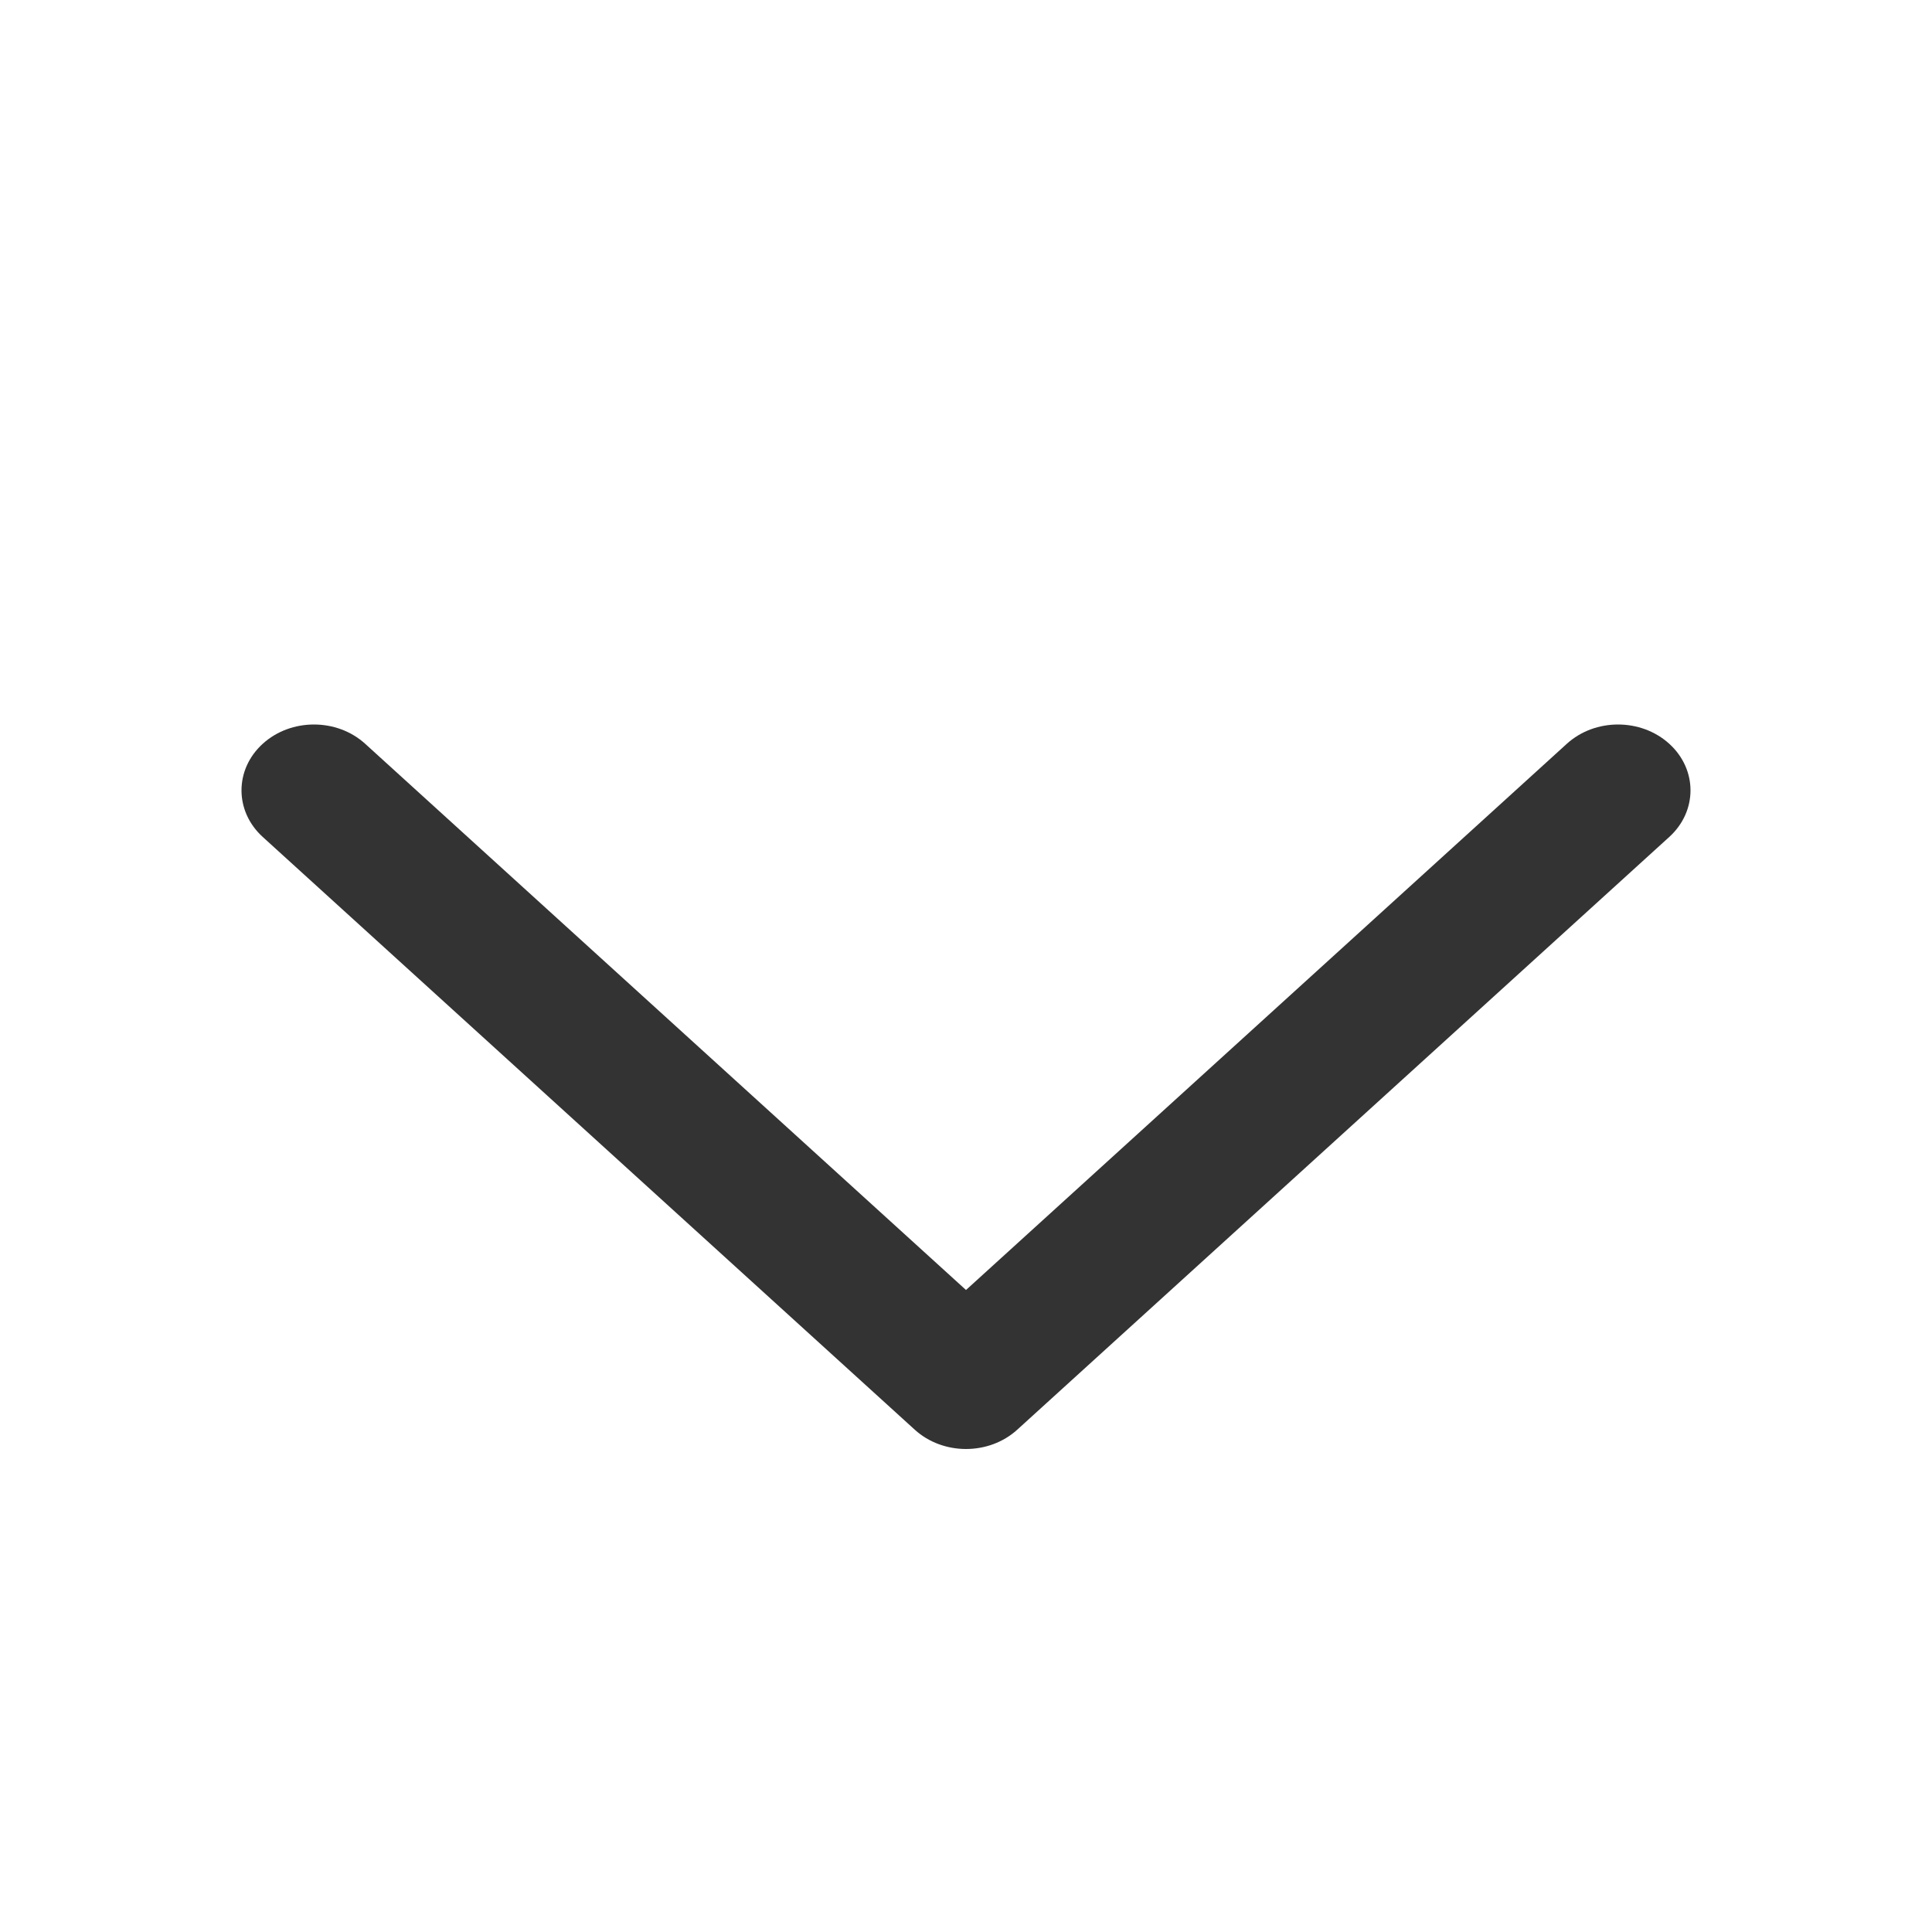
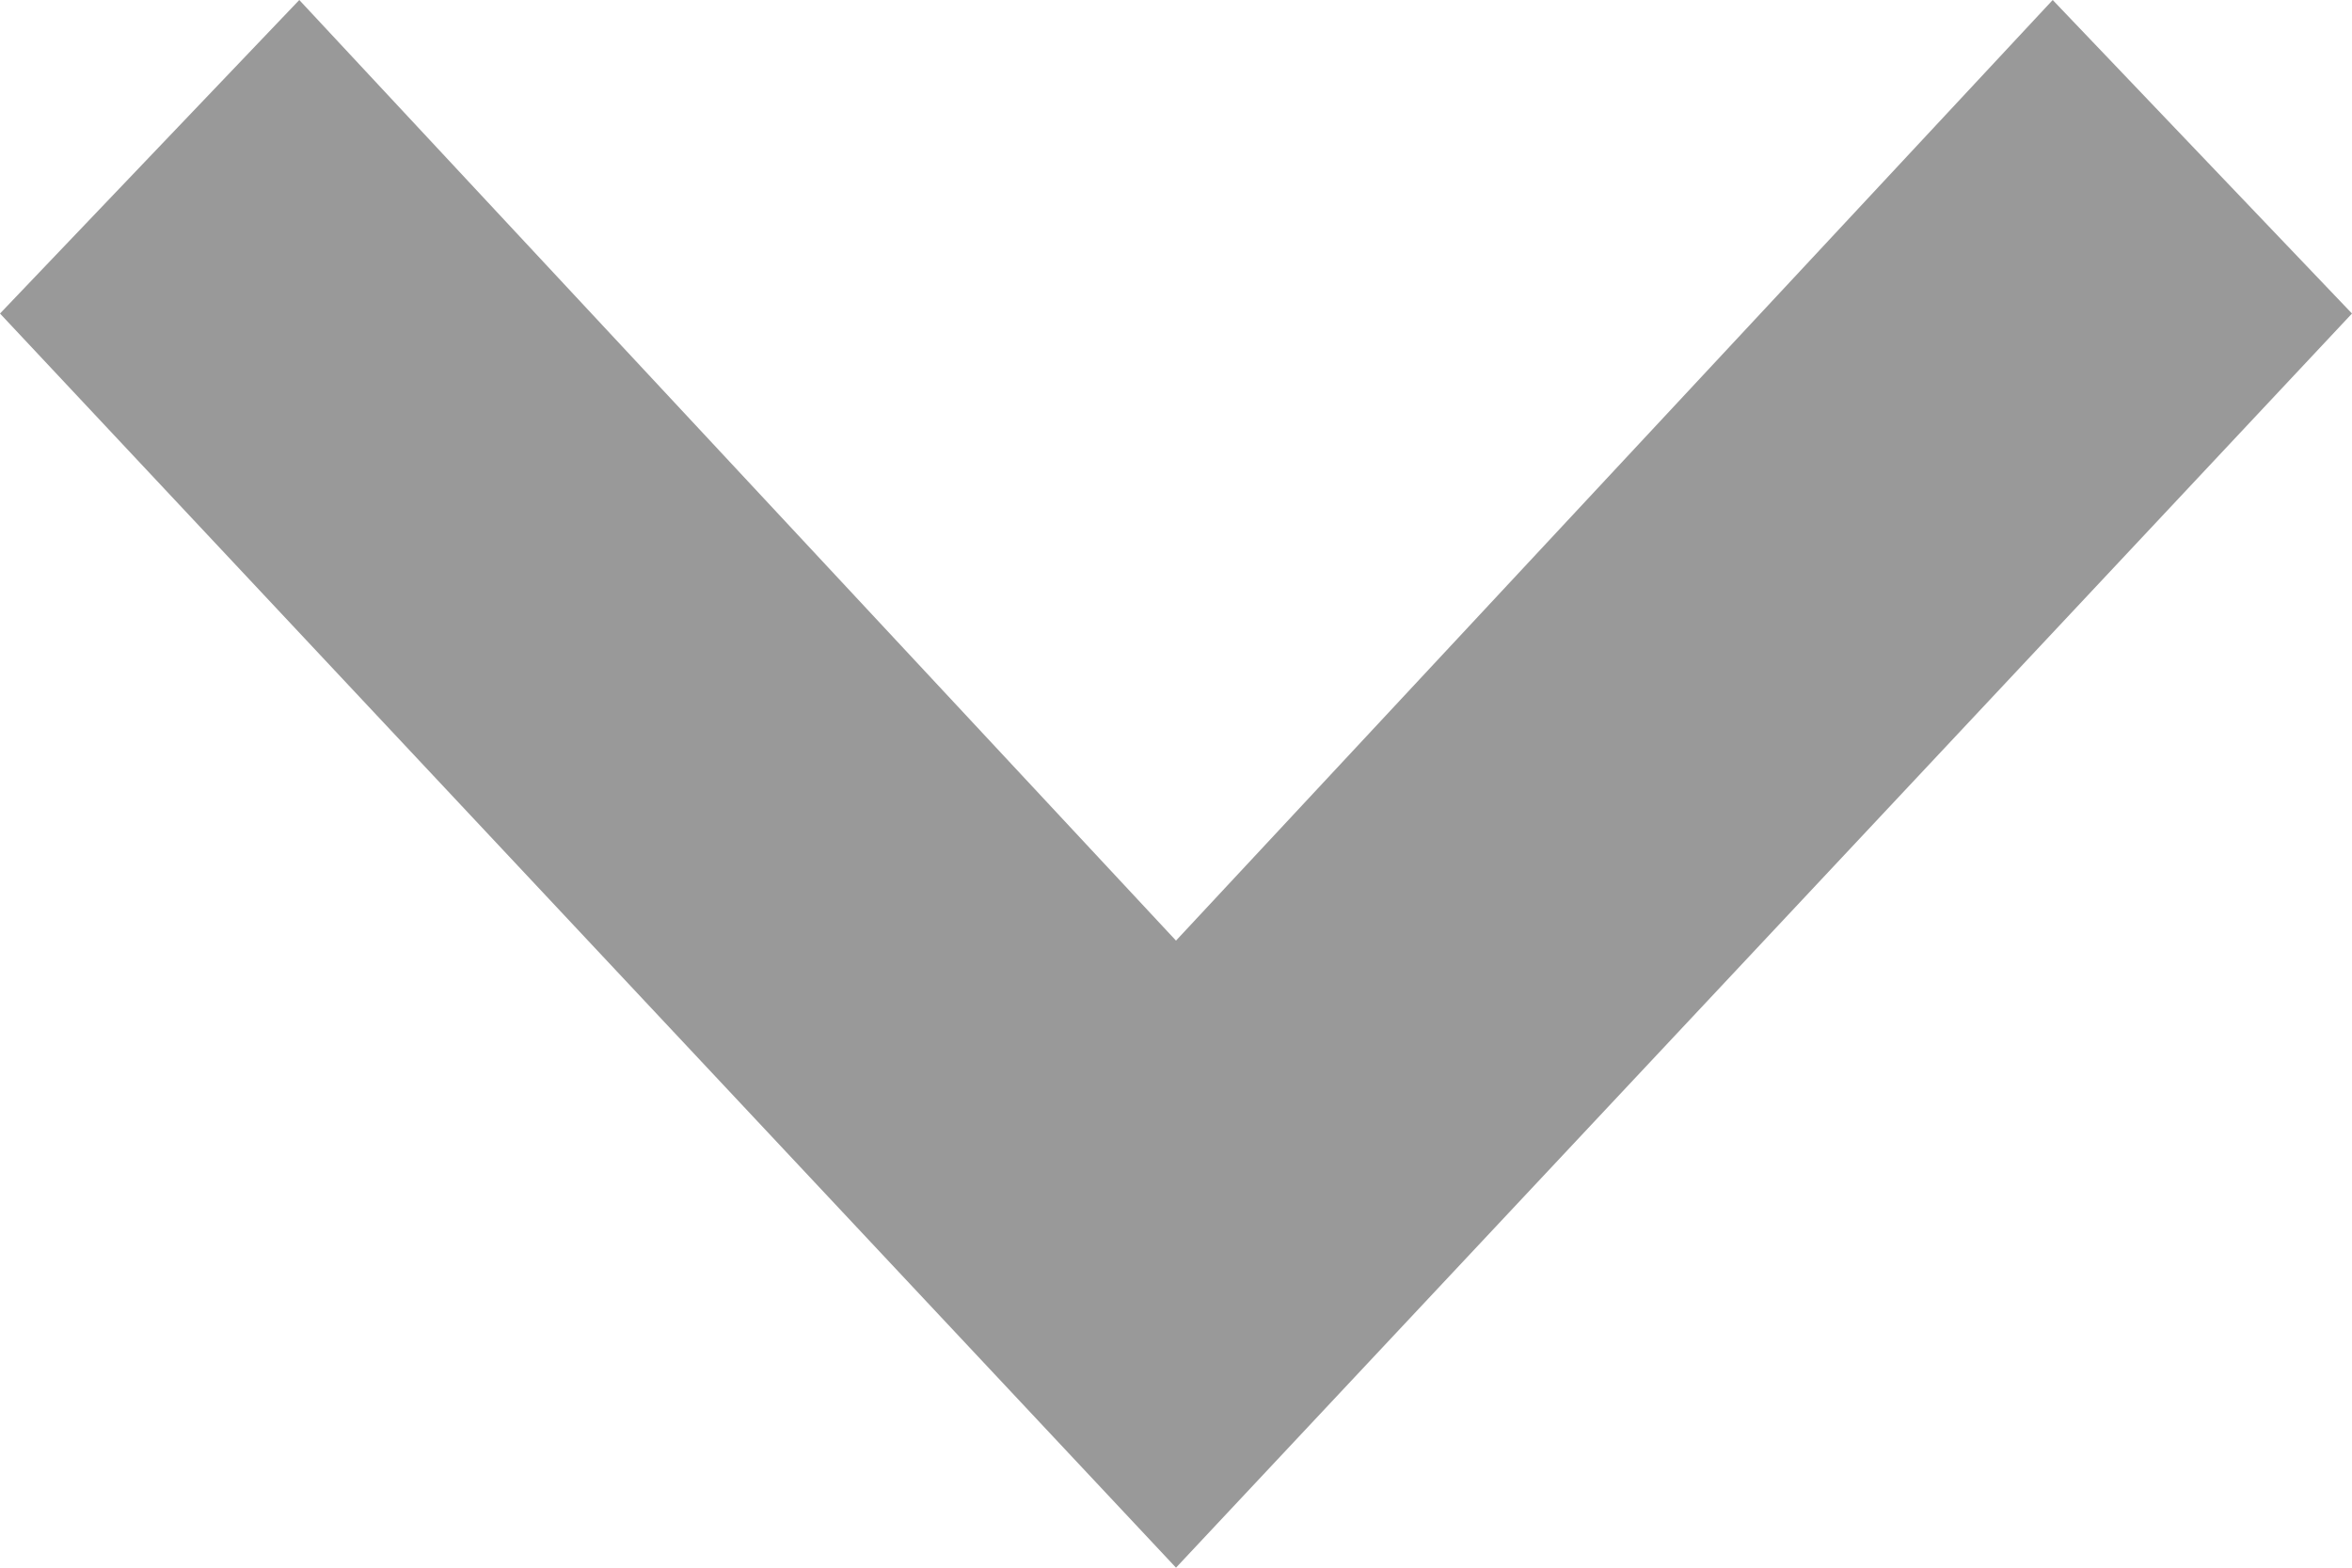
- <svg xmlns="http://www.w3.org/2000/svg" viewBox="0 0 1024 1024">
-   <path fill="#333" fill-rule="evenodd" d="M830.447,394.225 C845.443,380.592 869.757,380.592 884.753,394.225 C899.749,407.857 899.749,429.961 884.753,443.594 L539.153,757.775 C524.157,771.408 499.843,771.408 484.847,757.775 L139.247,443.594 C124.251,429.961 124.251,407.857 139.247,394.225 C154.243,380.592 178.557,380.592 193.553,394.225 L512,683.722 L830.447,394.225 Z" />
+ <svg xmlns="http://www.w3.org/2000/svg" width="12px" height="8px" viewBox="0 0 12 8" version="1.1">
+   <g id="箭头-下" stroke="none" stroke-width="1" fill="none" fill-rule="evenodd">
+     <polygon id="Shape" fill="#999999" fill-rule="nonzero" points="10.473 0 6 4.8 1.527 0 0 1.6 6 8 12 1.6" />
+   </g>
</svg>
